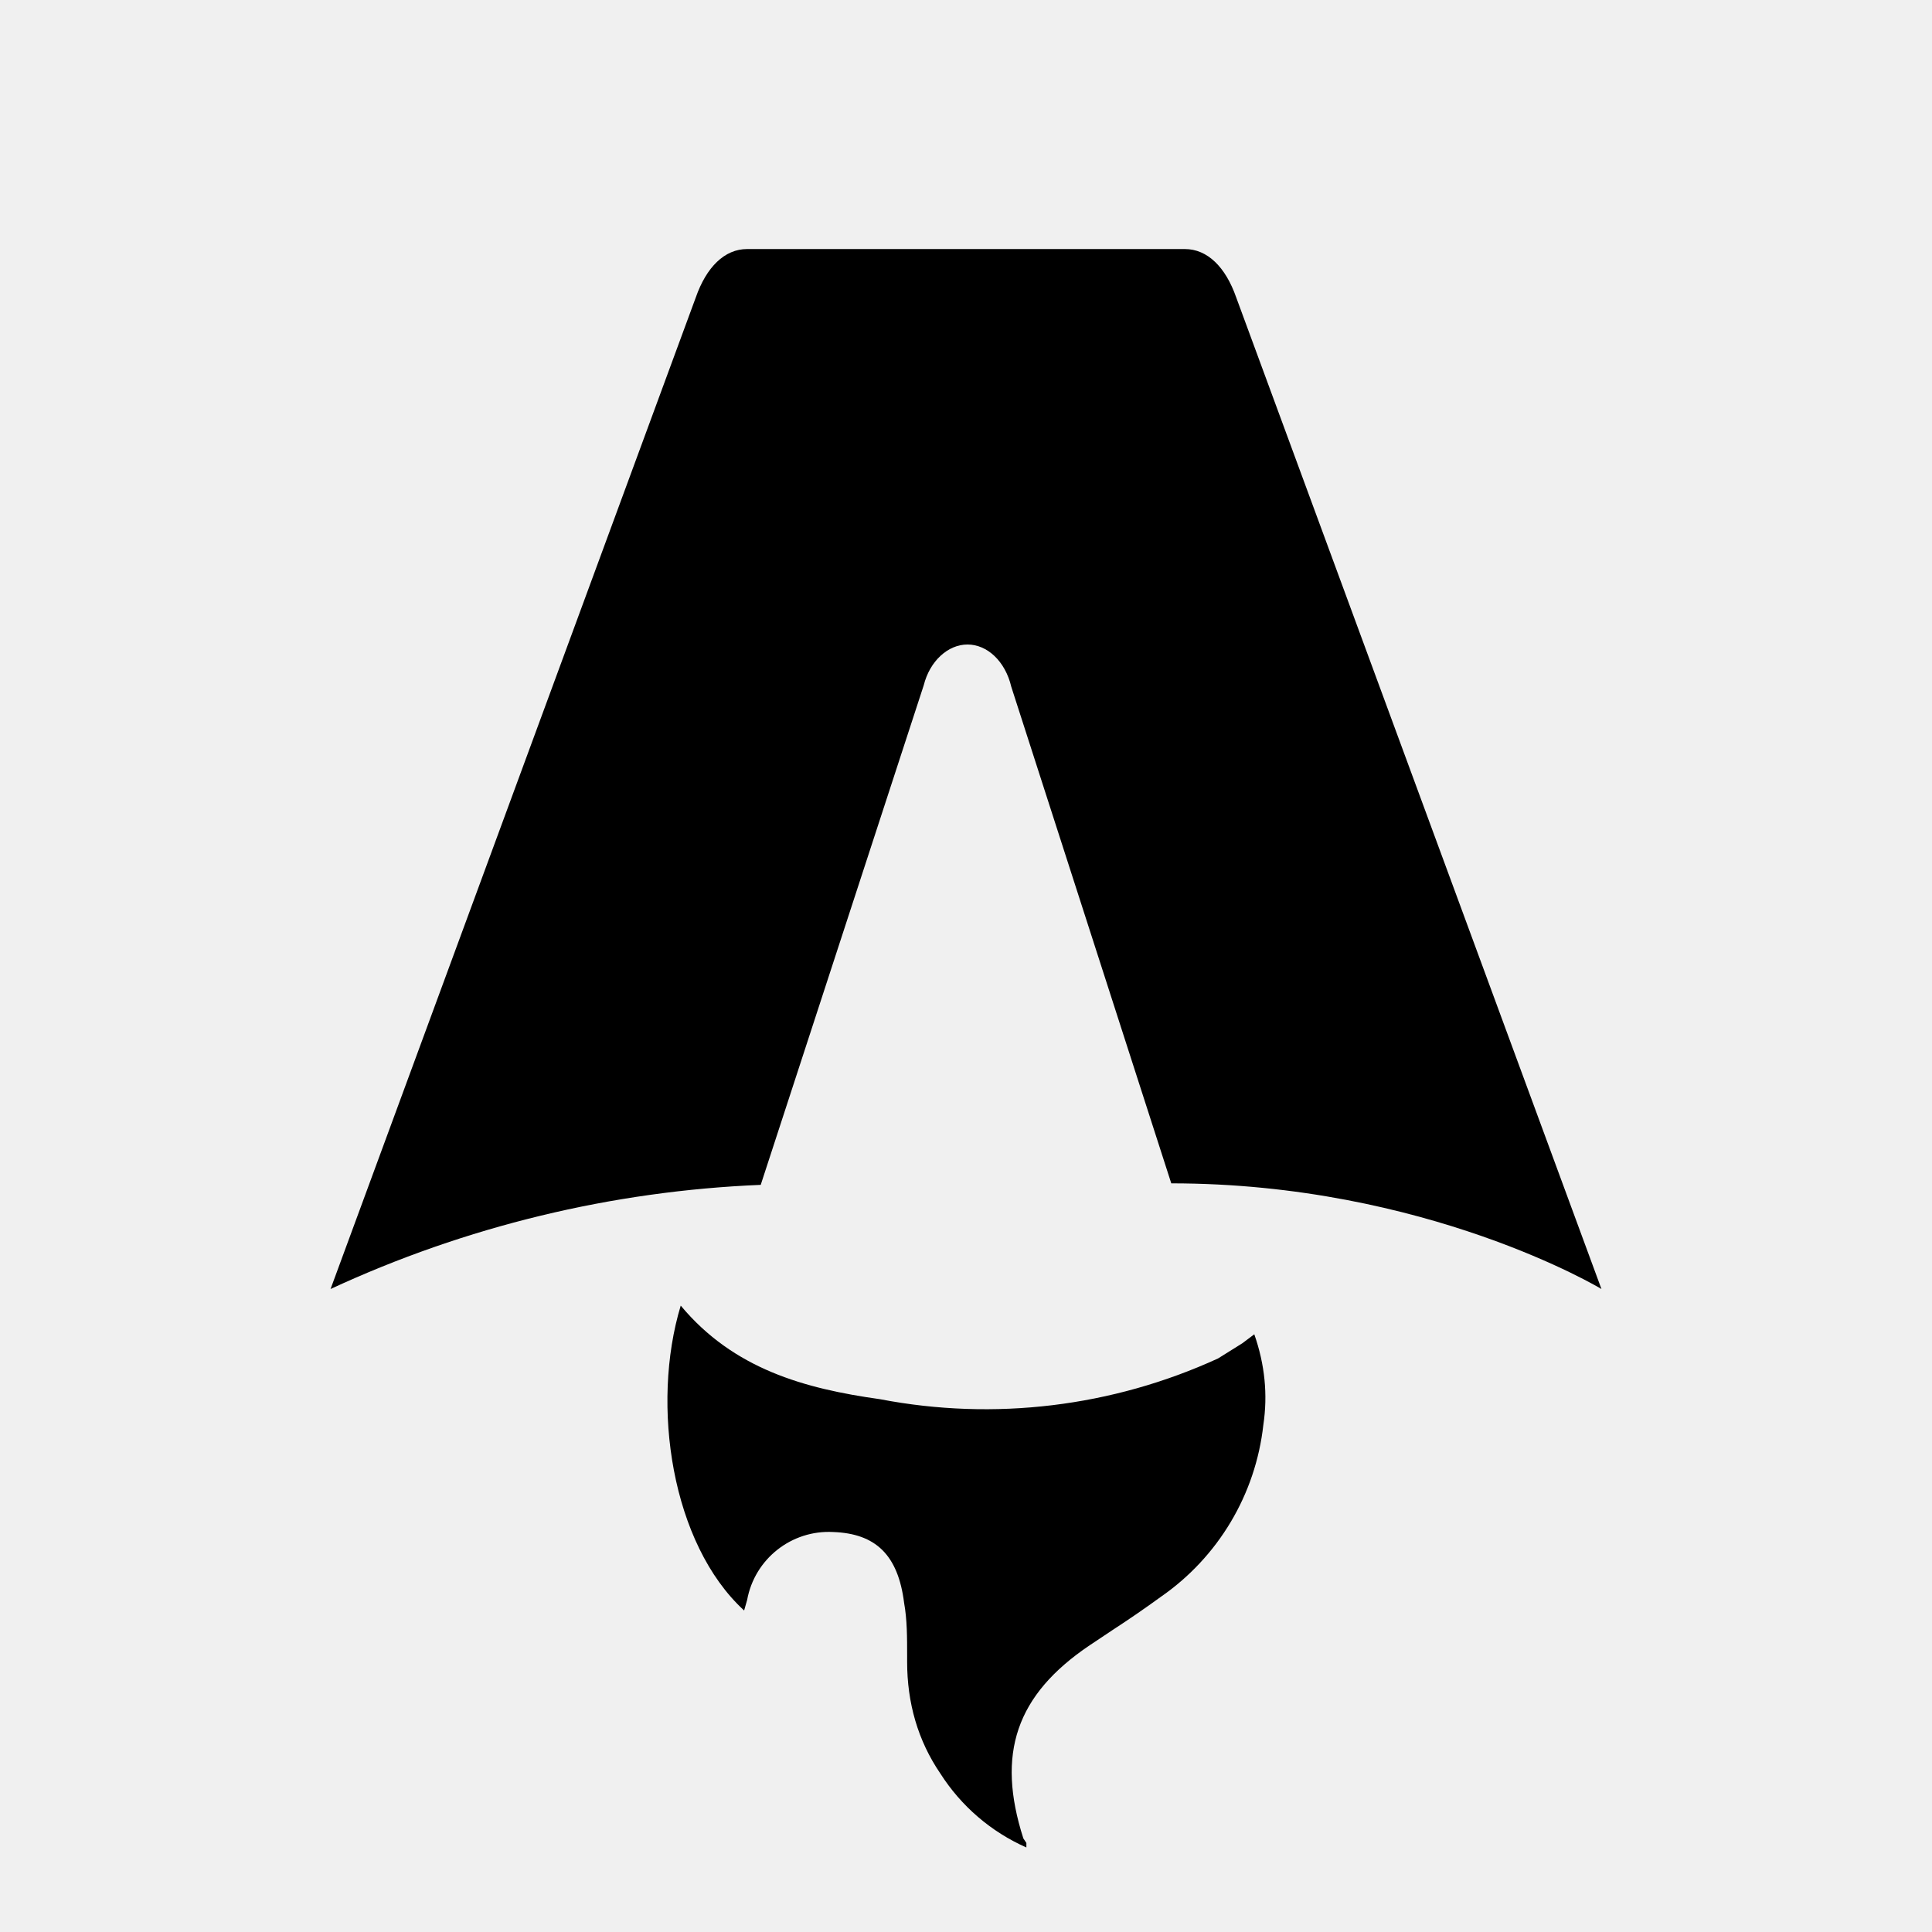
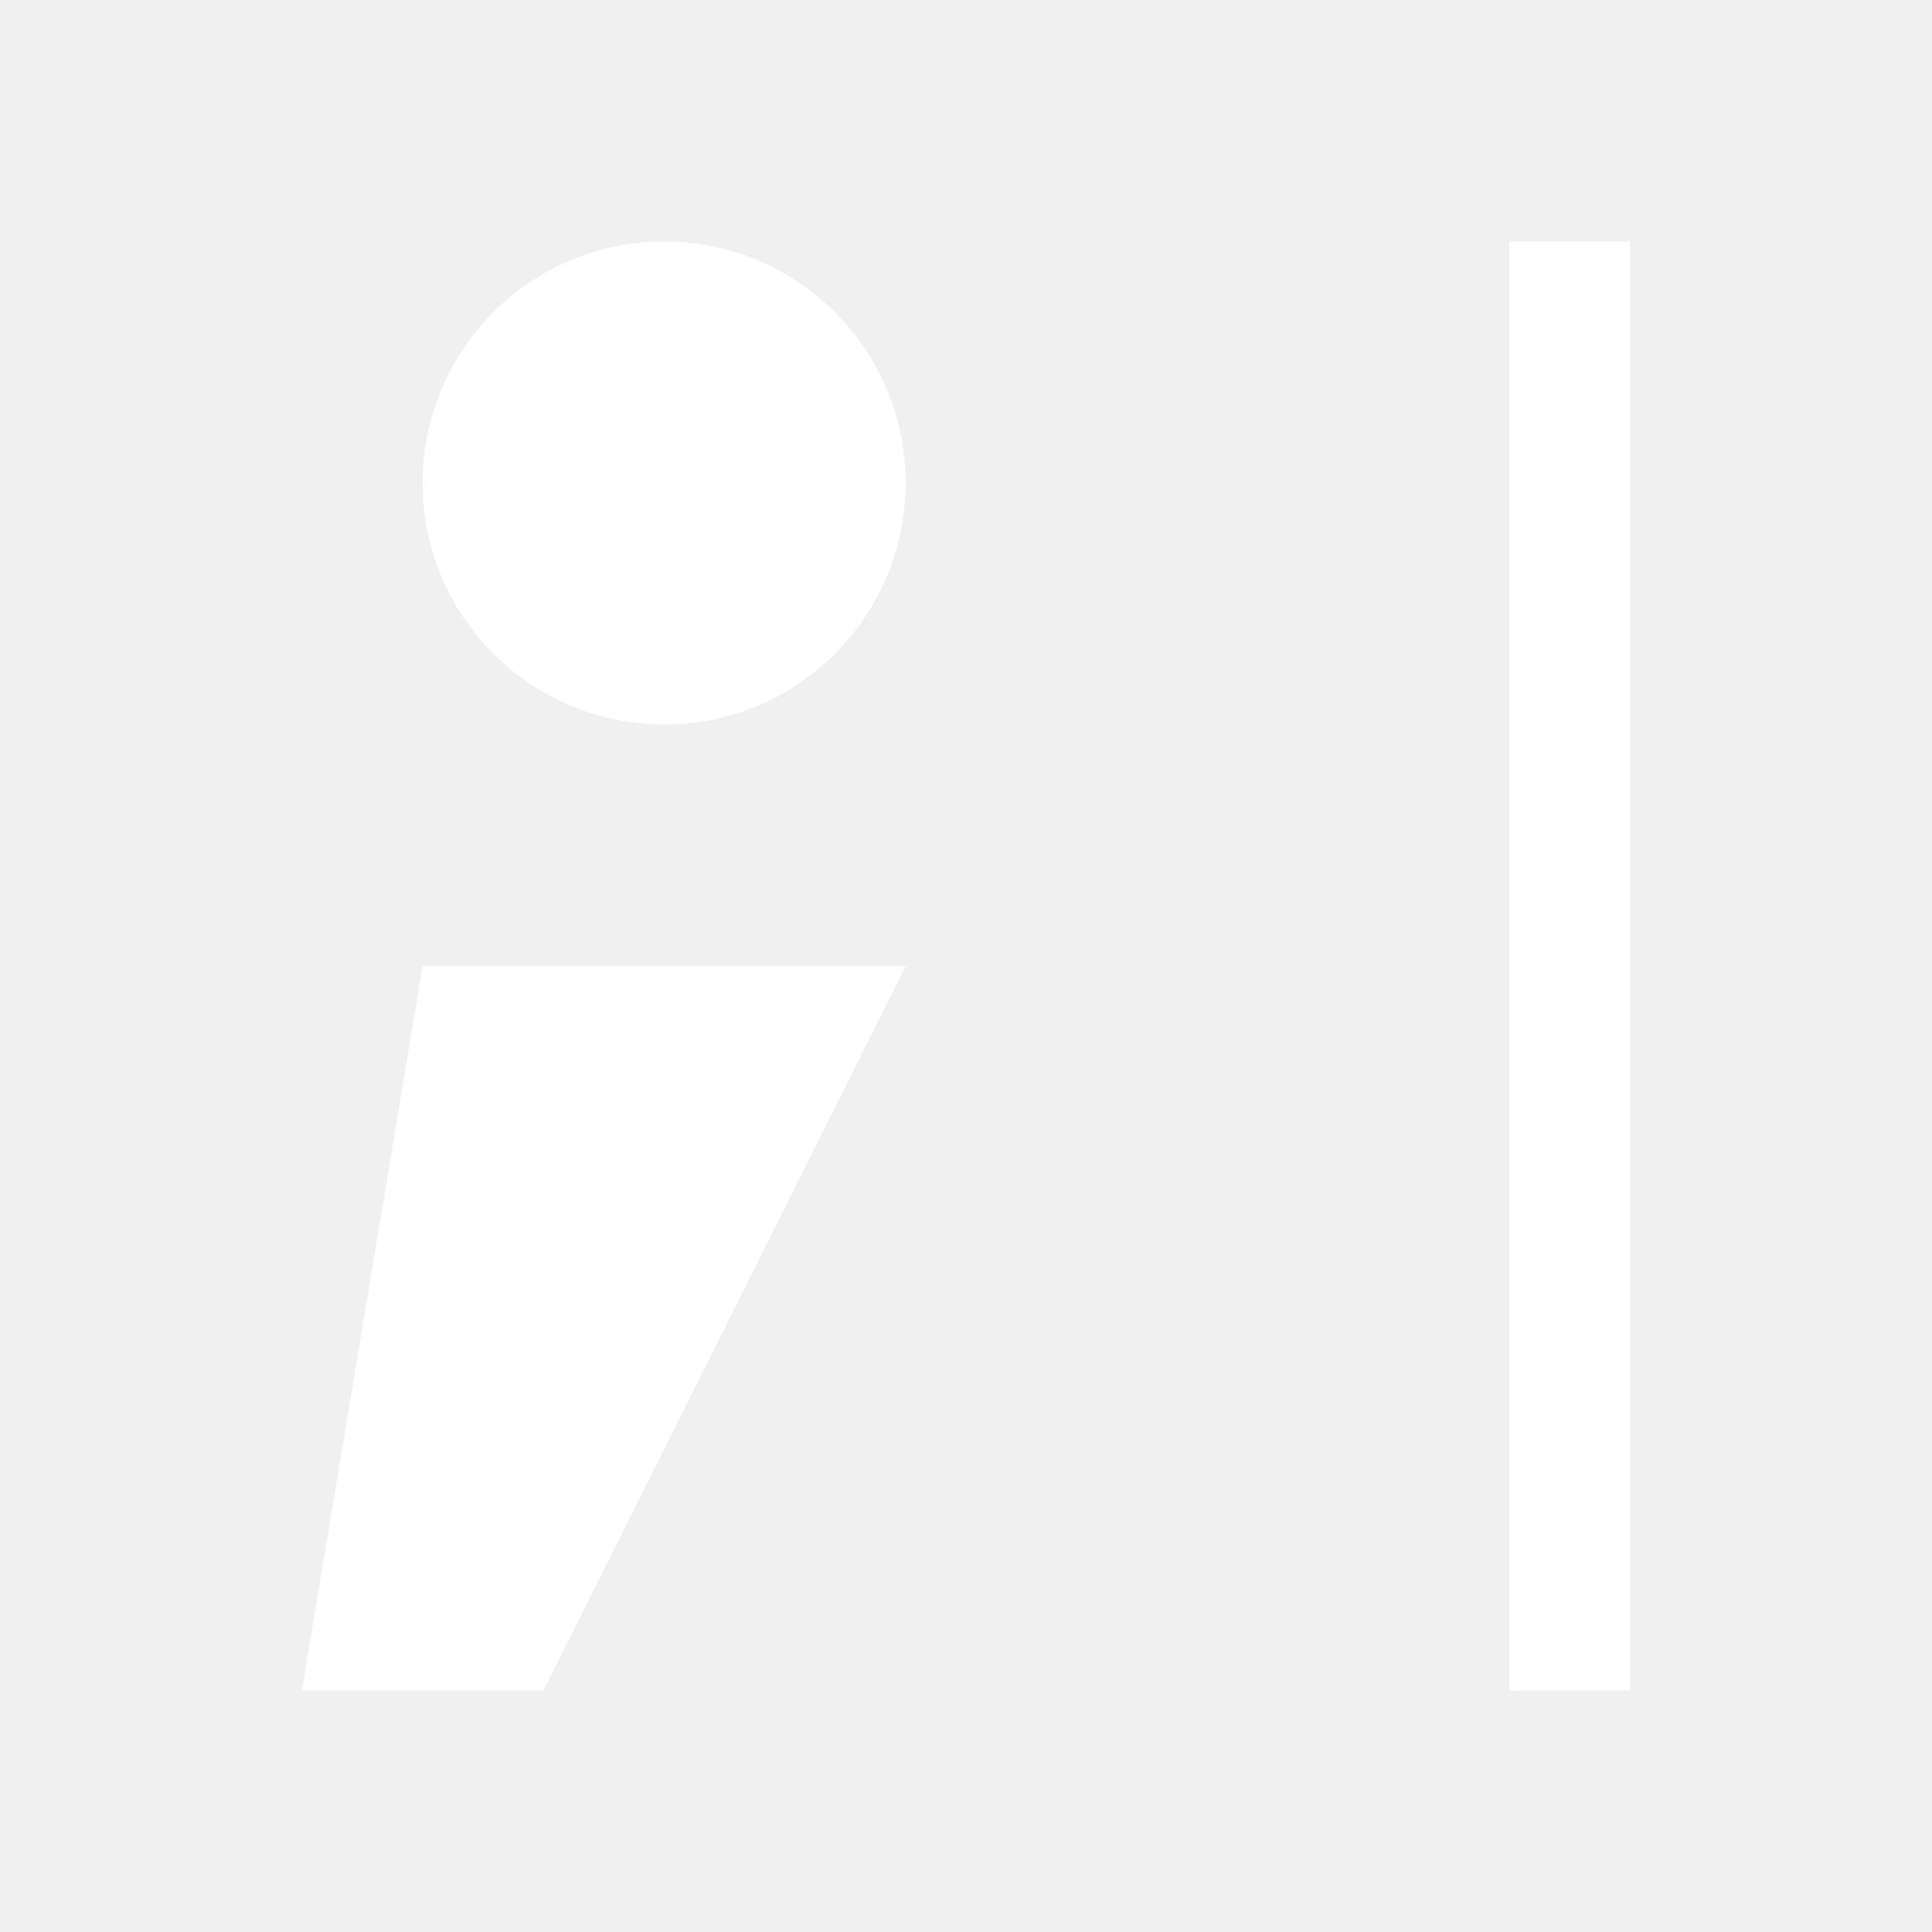
<svg xmlns="http://www.w3.org/2000/svg" fill="none" viewBox="0 0 128 128">
-   <path d="M50.4 78.5a75.1 75.1 0 0 0-28.5 6.9l24.2-65.7c.7-2 1.9-3.2 3.4-3.2h29c1.5 0 2.7 1.2 3.4 3.2l24.2 65.7s-11.6-7-28.5-7L67 45.5c-.4-1.7-1.6-2.8-2.9-2.8-1.3 0-2.5 1.1-2.9 2.7L50.4 78.5Zm-1.1 28.2Zm-4.2-20.2c-2 6.6-.6 15.8 4.2 20.2a17.5 17.5 0 0 1 .2-.7 5.5 5.5 0 0 1 5.7-4.5c2.8.1 4.3 1.5 4.7 4.7.2 1.1.2 2.3.2 3.5v.4c0 2.7.7 5.2 2.2 7.4a13 13 0 0 0 5.7 4.9v-.3l-.2-.3c-1.8-5.6-.5-9.5 4.4-12.8l1.5-1a73 73 0 0 0 3.2-2.2 16 16 0 0 0 6.8-11.4c.3-2 .1-4-.6-6l-.8.6-1.6 1a37 37 0 0 1-22.4 2.7c-5-.7-9.7-2-13.2-6.2Z" />
  <style>
-         path { fill: #000; }
-         @media (prefers-color-scheme: dark) {
-             path { fill: #FFF; }
-         }
-     </style>
+     * { fill: #FFF; }
+     @media (prefers-color-scheme: light) {
+         * { fill: #000; }
+     }
+   </style>
+   <circle cx="44" cy="32" r="16" />
+   <path d="               M28 64               h32               l-24 48               h-16               Z               " />
+   <path d="       M100 16       V112       h8       V16       Z       " />
</svg>
